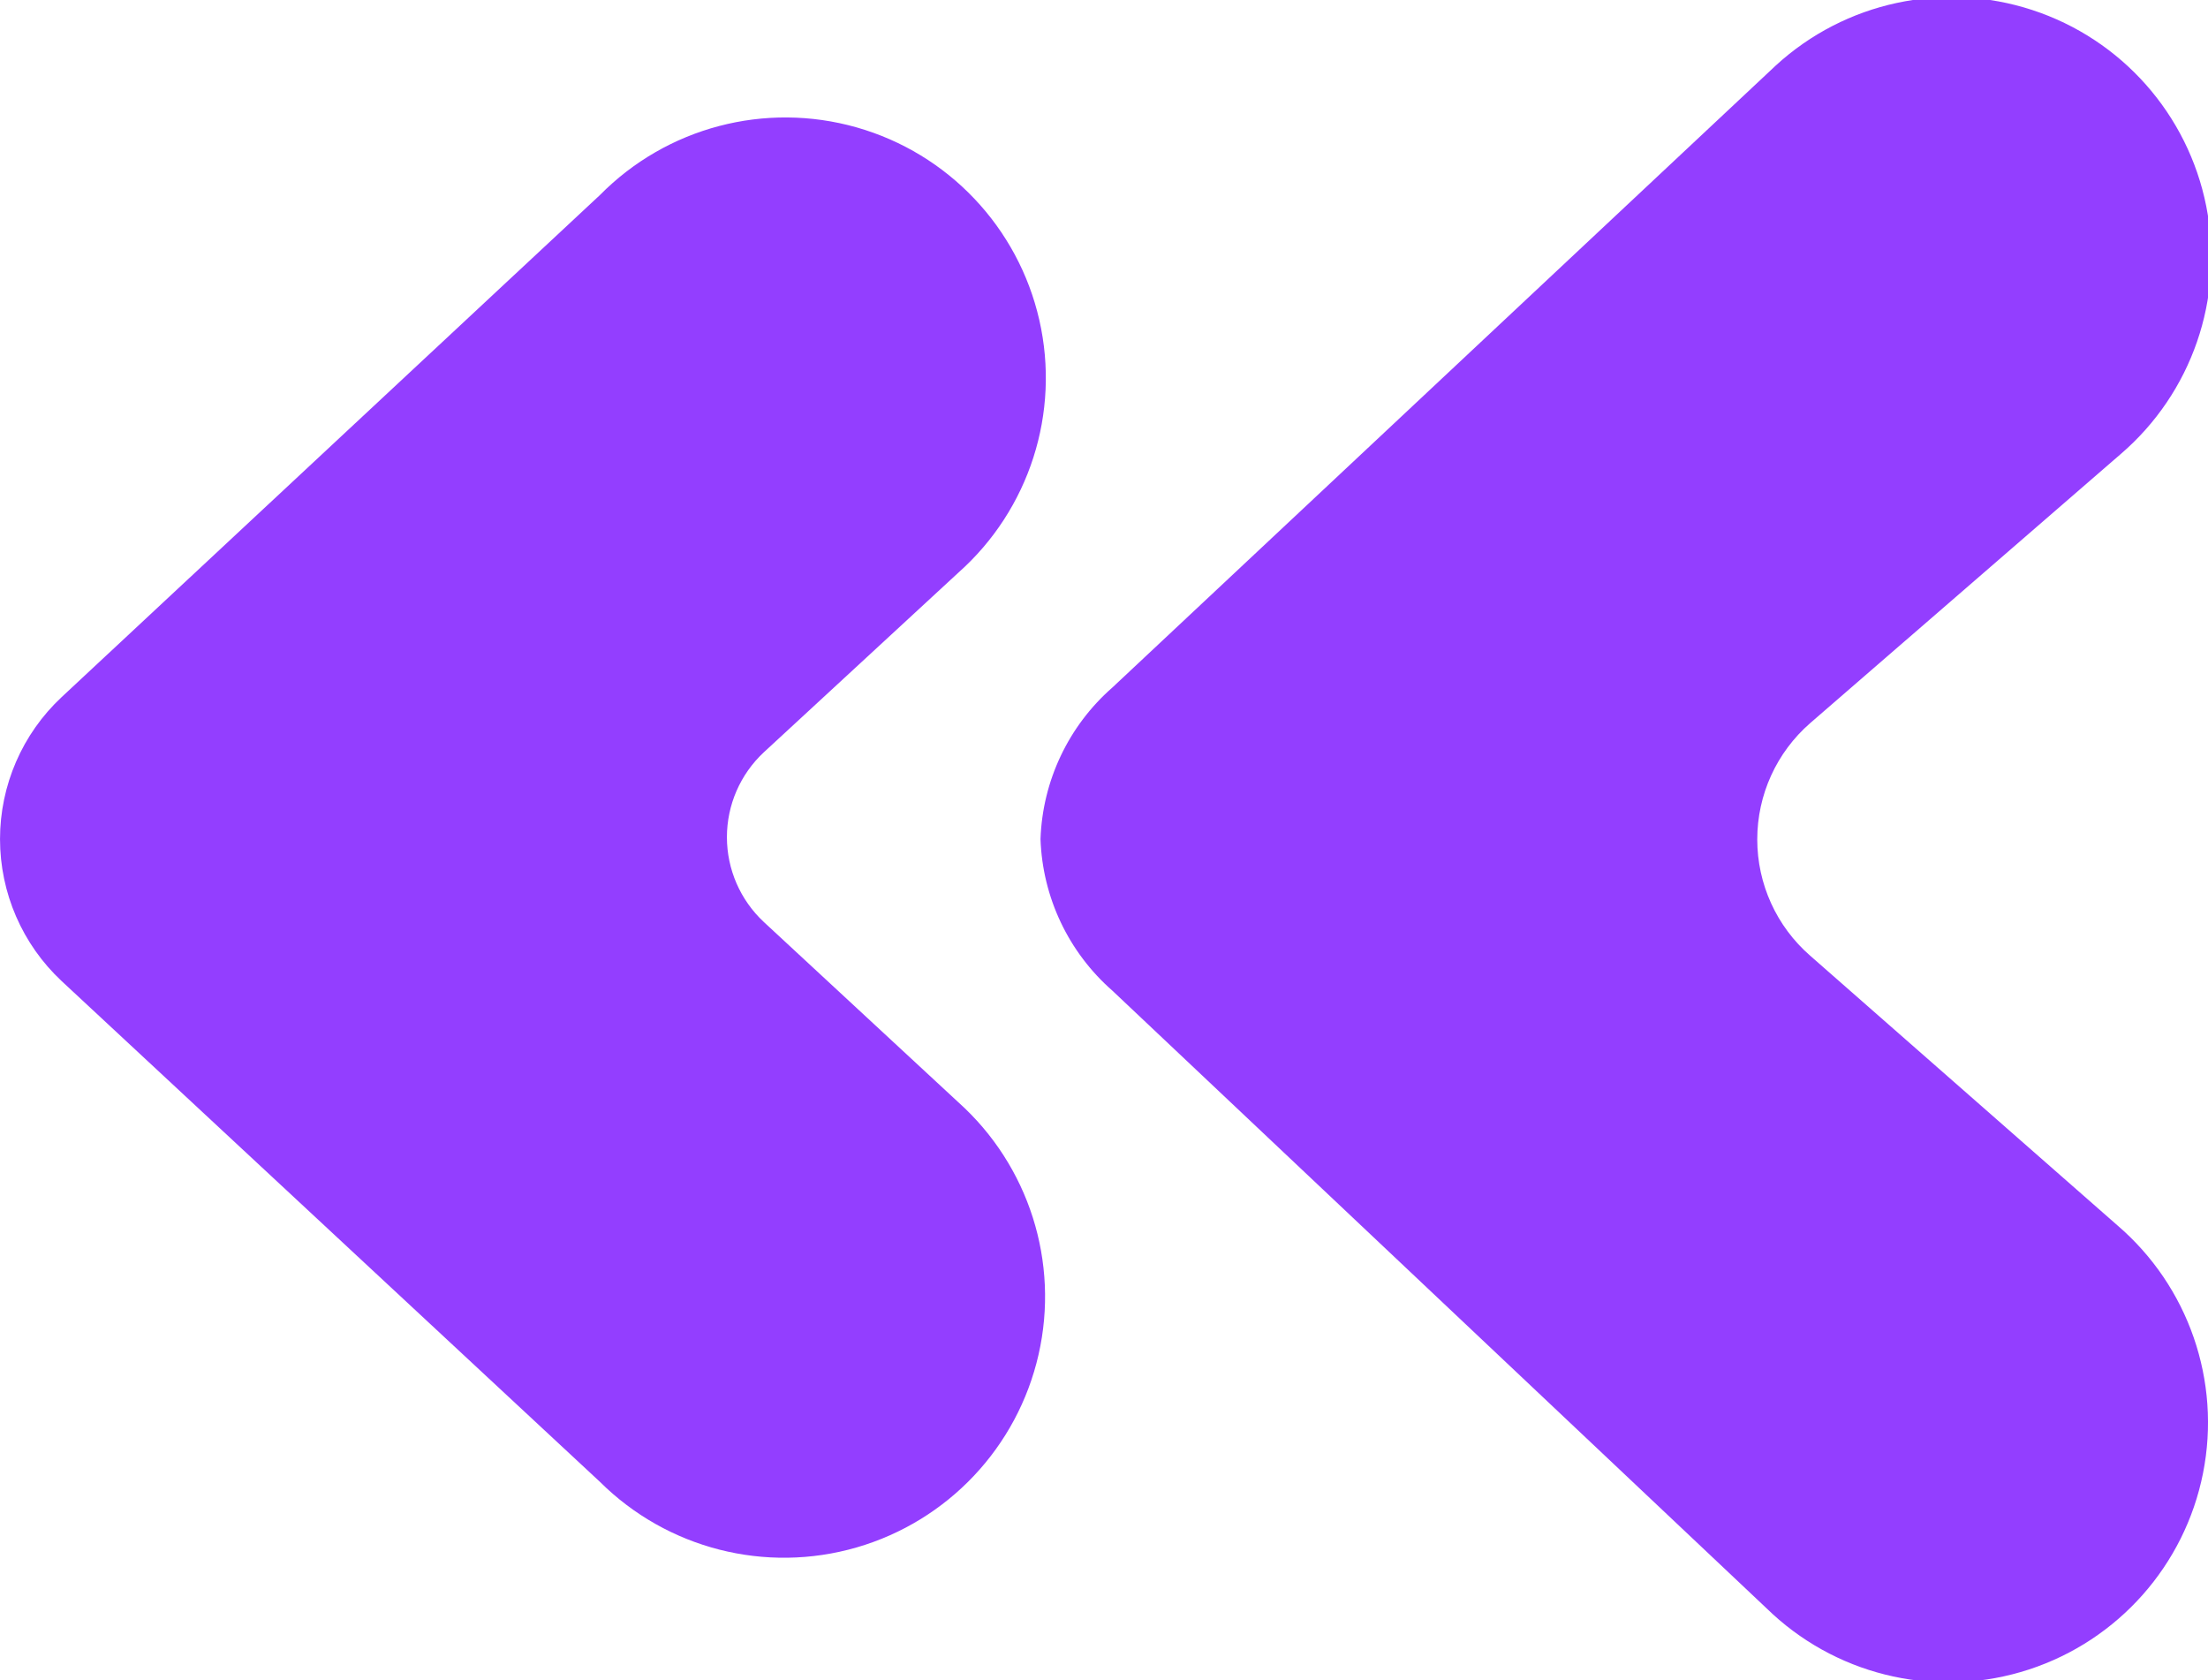
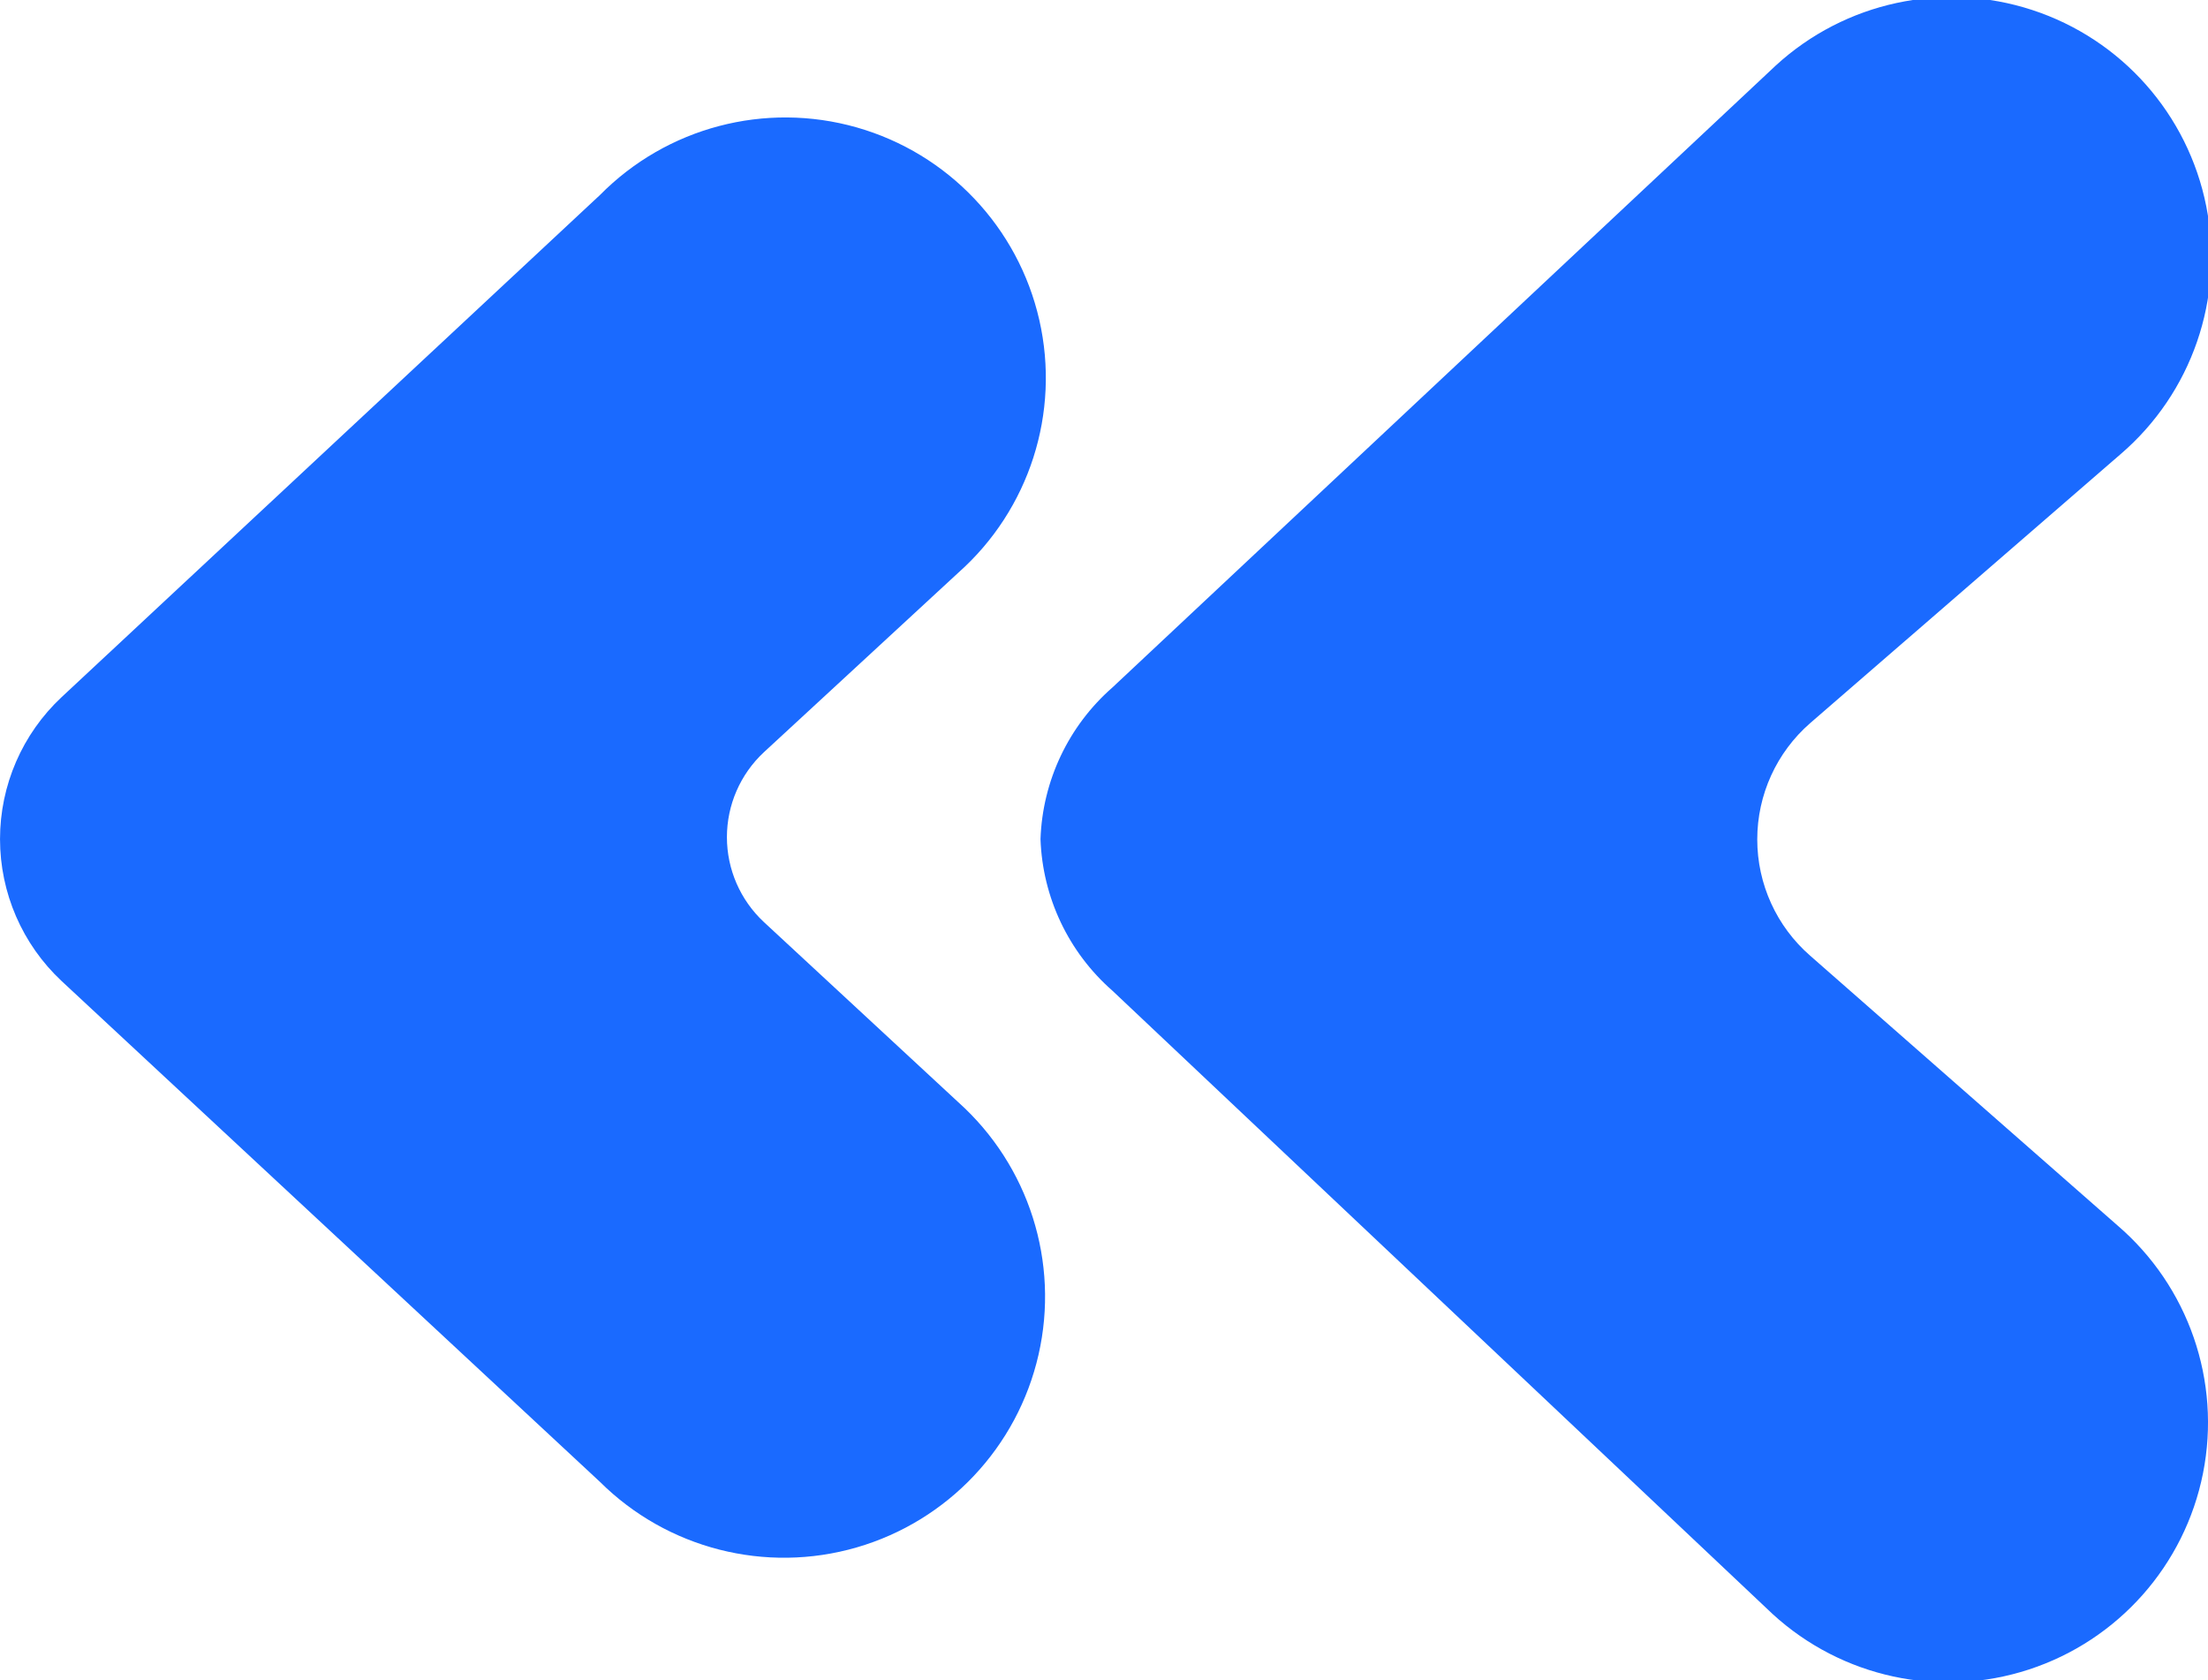
- <svg xmlns="http://www.w3.org/2000/svg" fill="#933eff" viewBox="0 0 34.08 25.92">
+ <svg xmlns="http://www.w3.org/2000/svg" fill="#1a6aff" viewBox="0 0 34.08 25.92">
  <path d="M27.94 14.75a2.38 2.38 0 0 1 0-3.59l4.79-4.15a4.01 4.01 0 1 0-5.32-6l-10.24 9.6a3.26 3.26 0 0 0-1.11 2.34 3.26 3.26 0 0 0 1.11 2.34l10.19 9.62a4.01 4.01 0 1 0 5.32-6zm-13.15 2.26-3-2.78a1.79 1.79 0 0 1 0-2.62l3-2.77a4.02 4.02 0 1 0-5.53-5.83L.95 10.76a3 3 0 0 0 0 4.38l8.31 7.73a4.03 4.03 0 1 0 5.53-5.86z" />
</svg>
